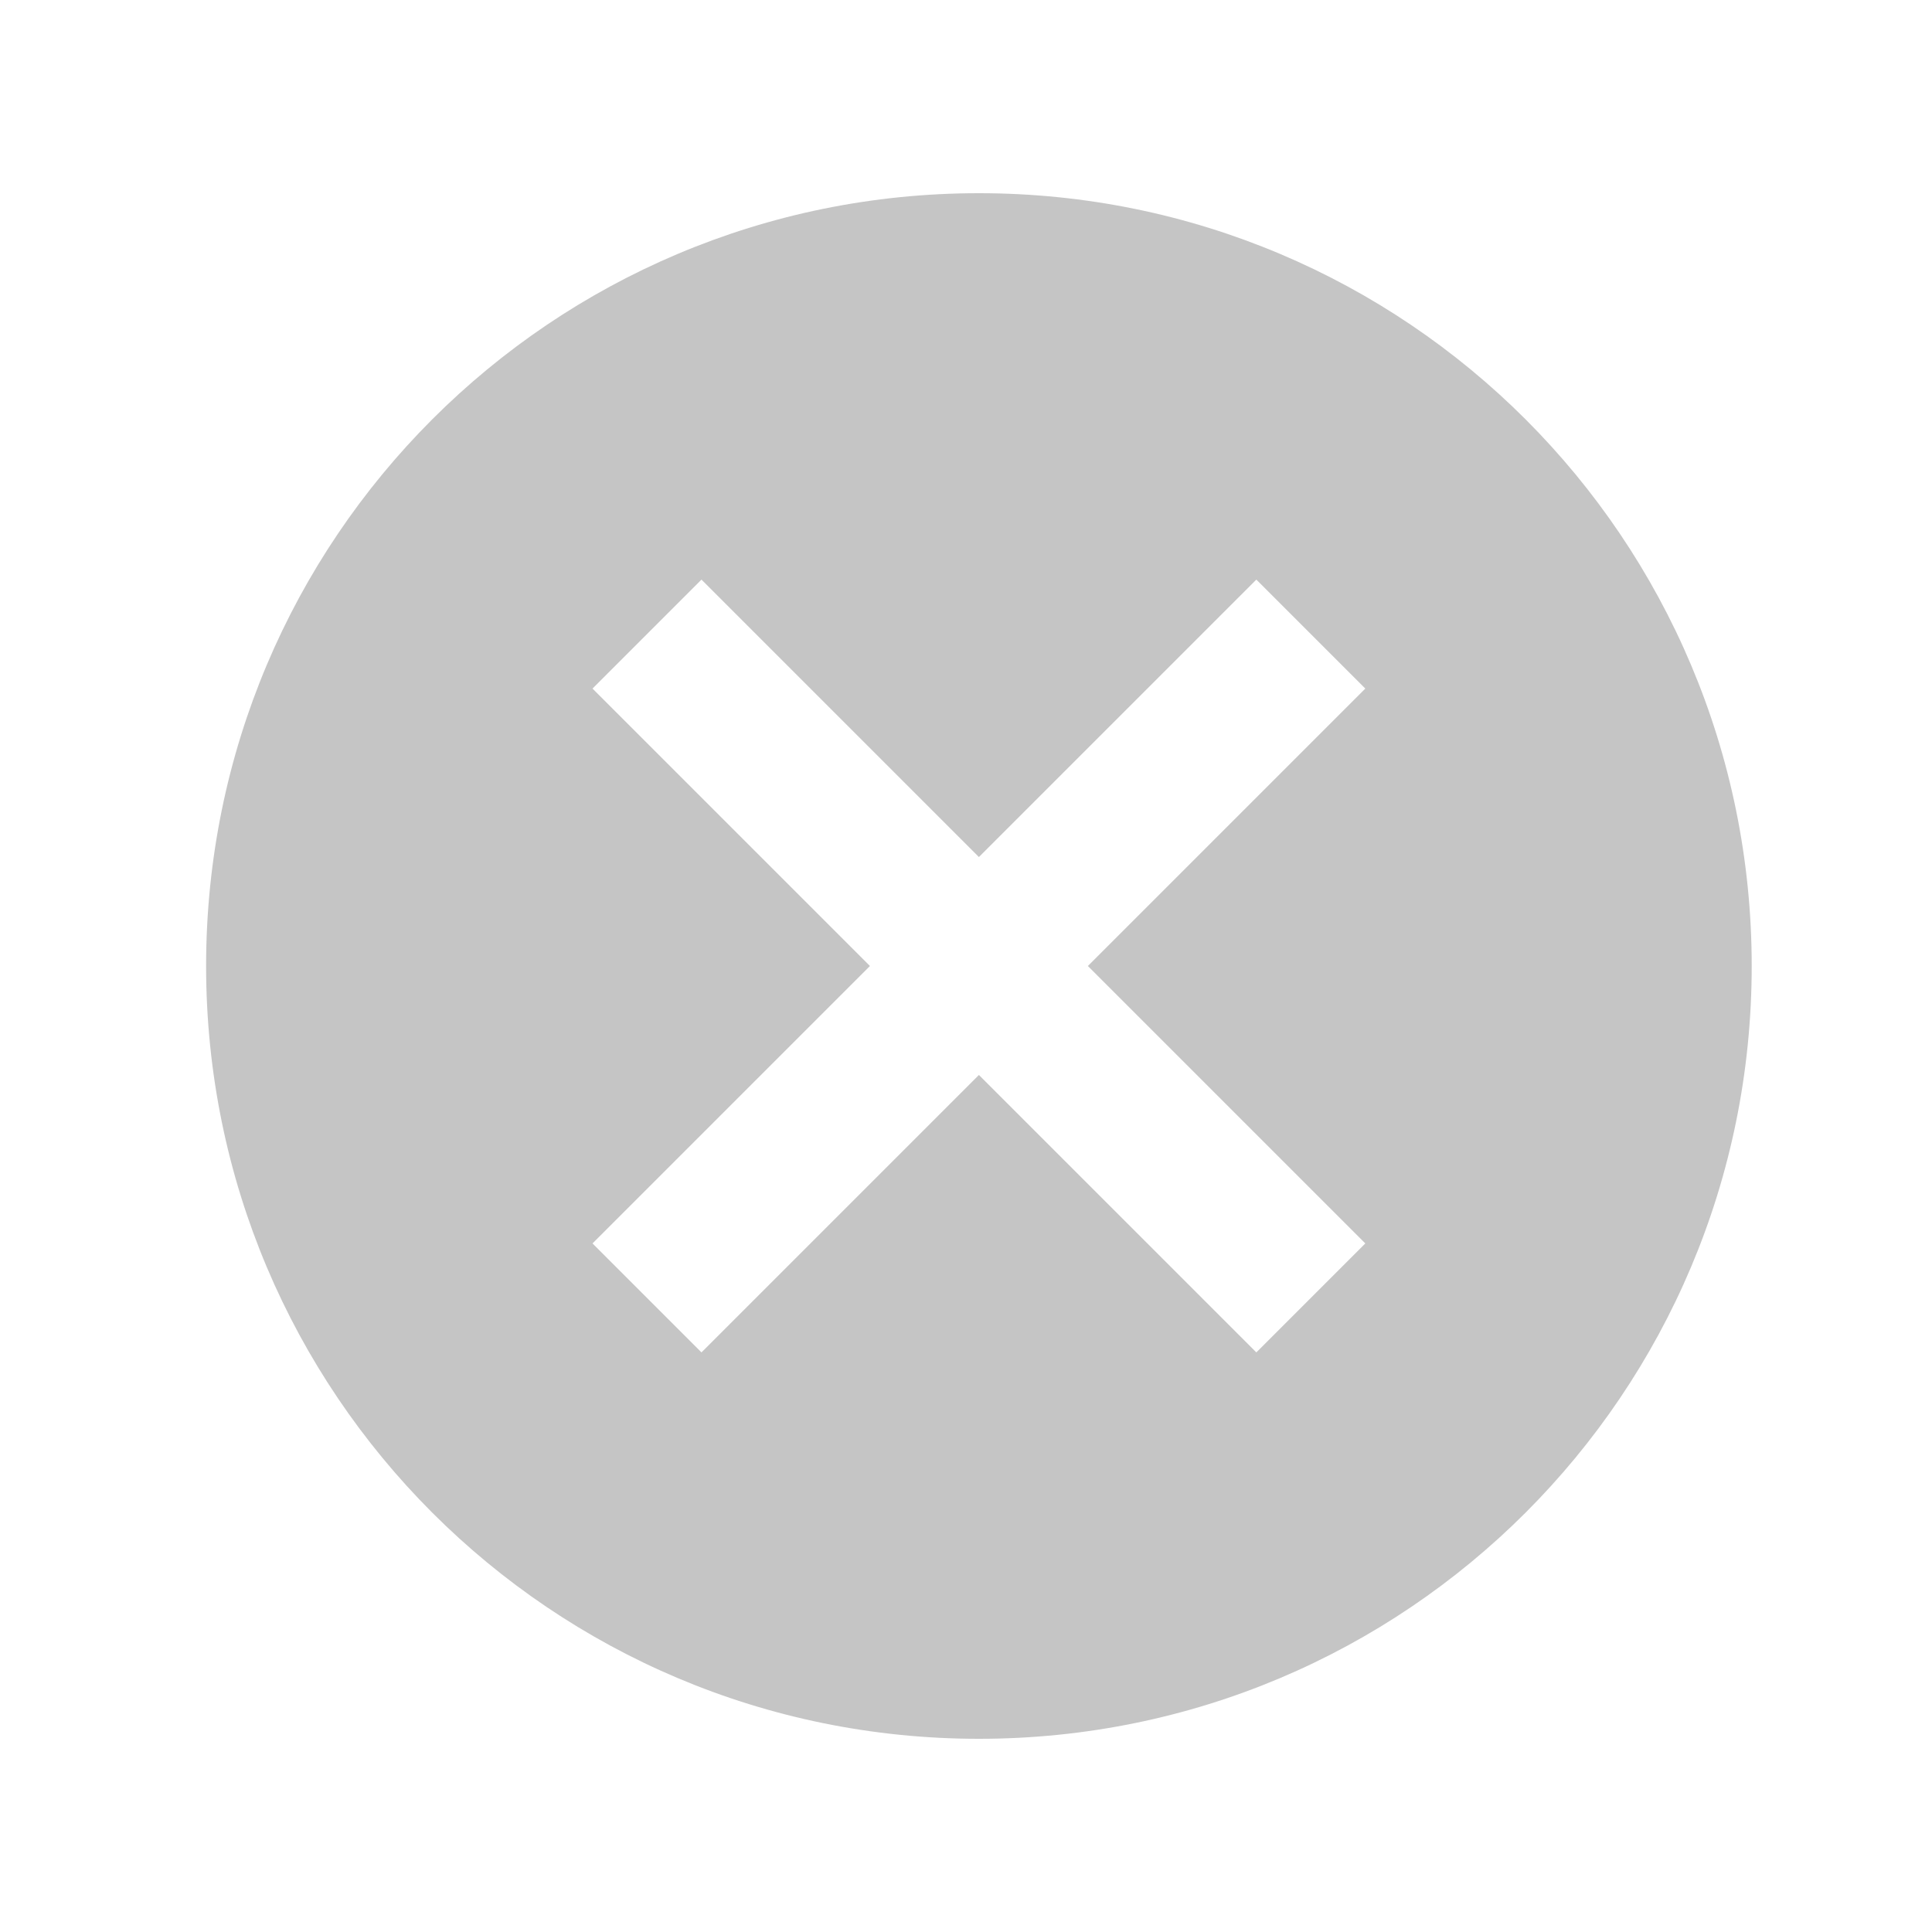
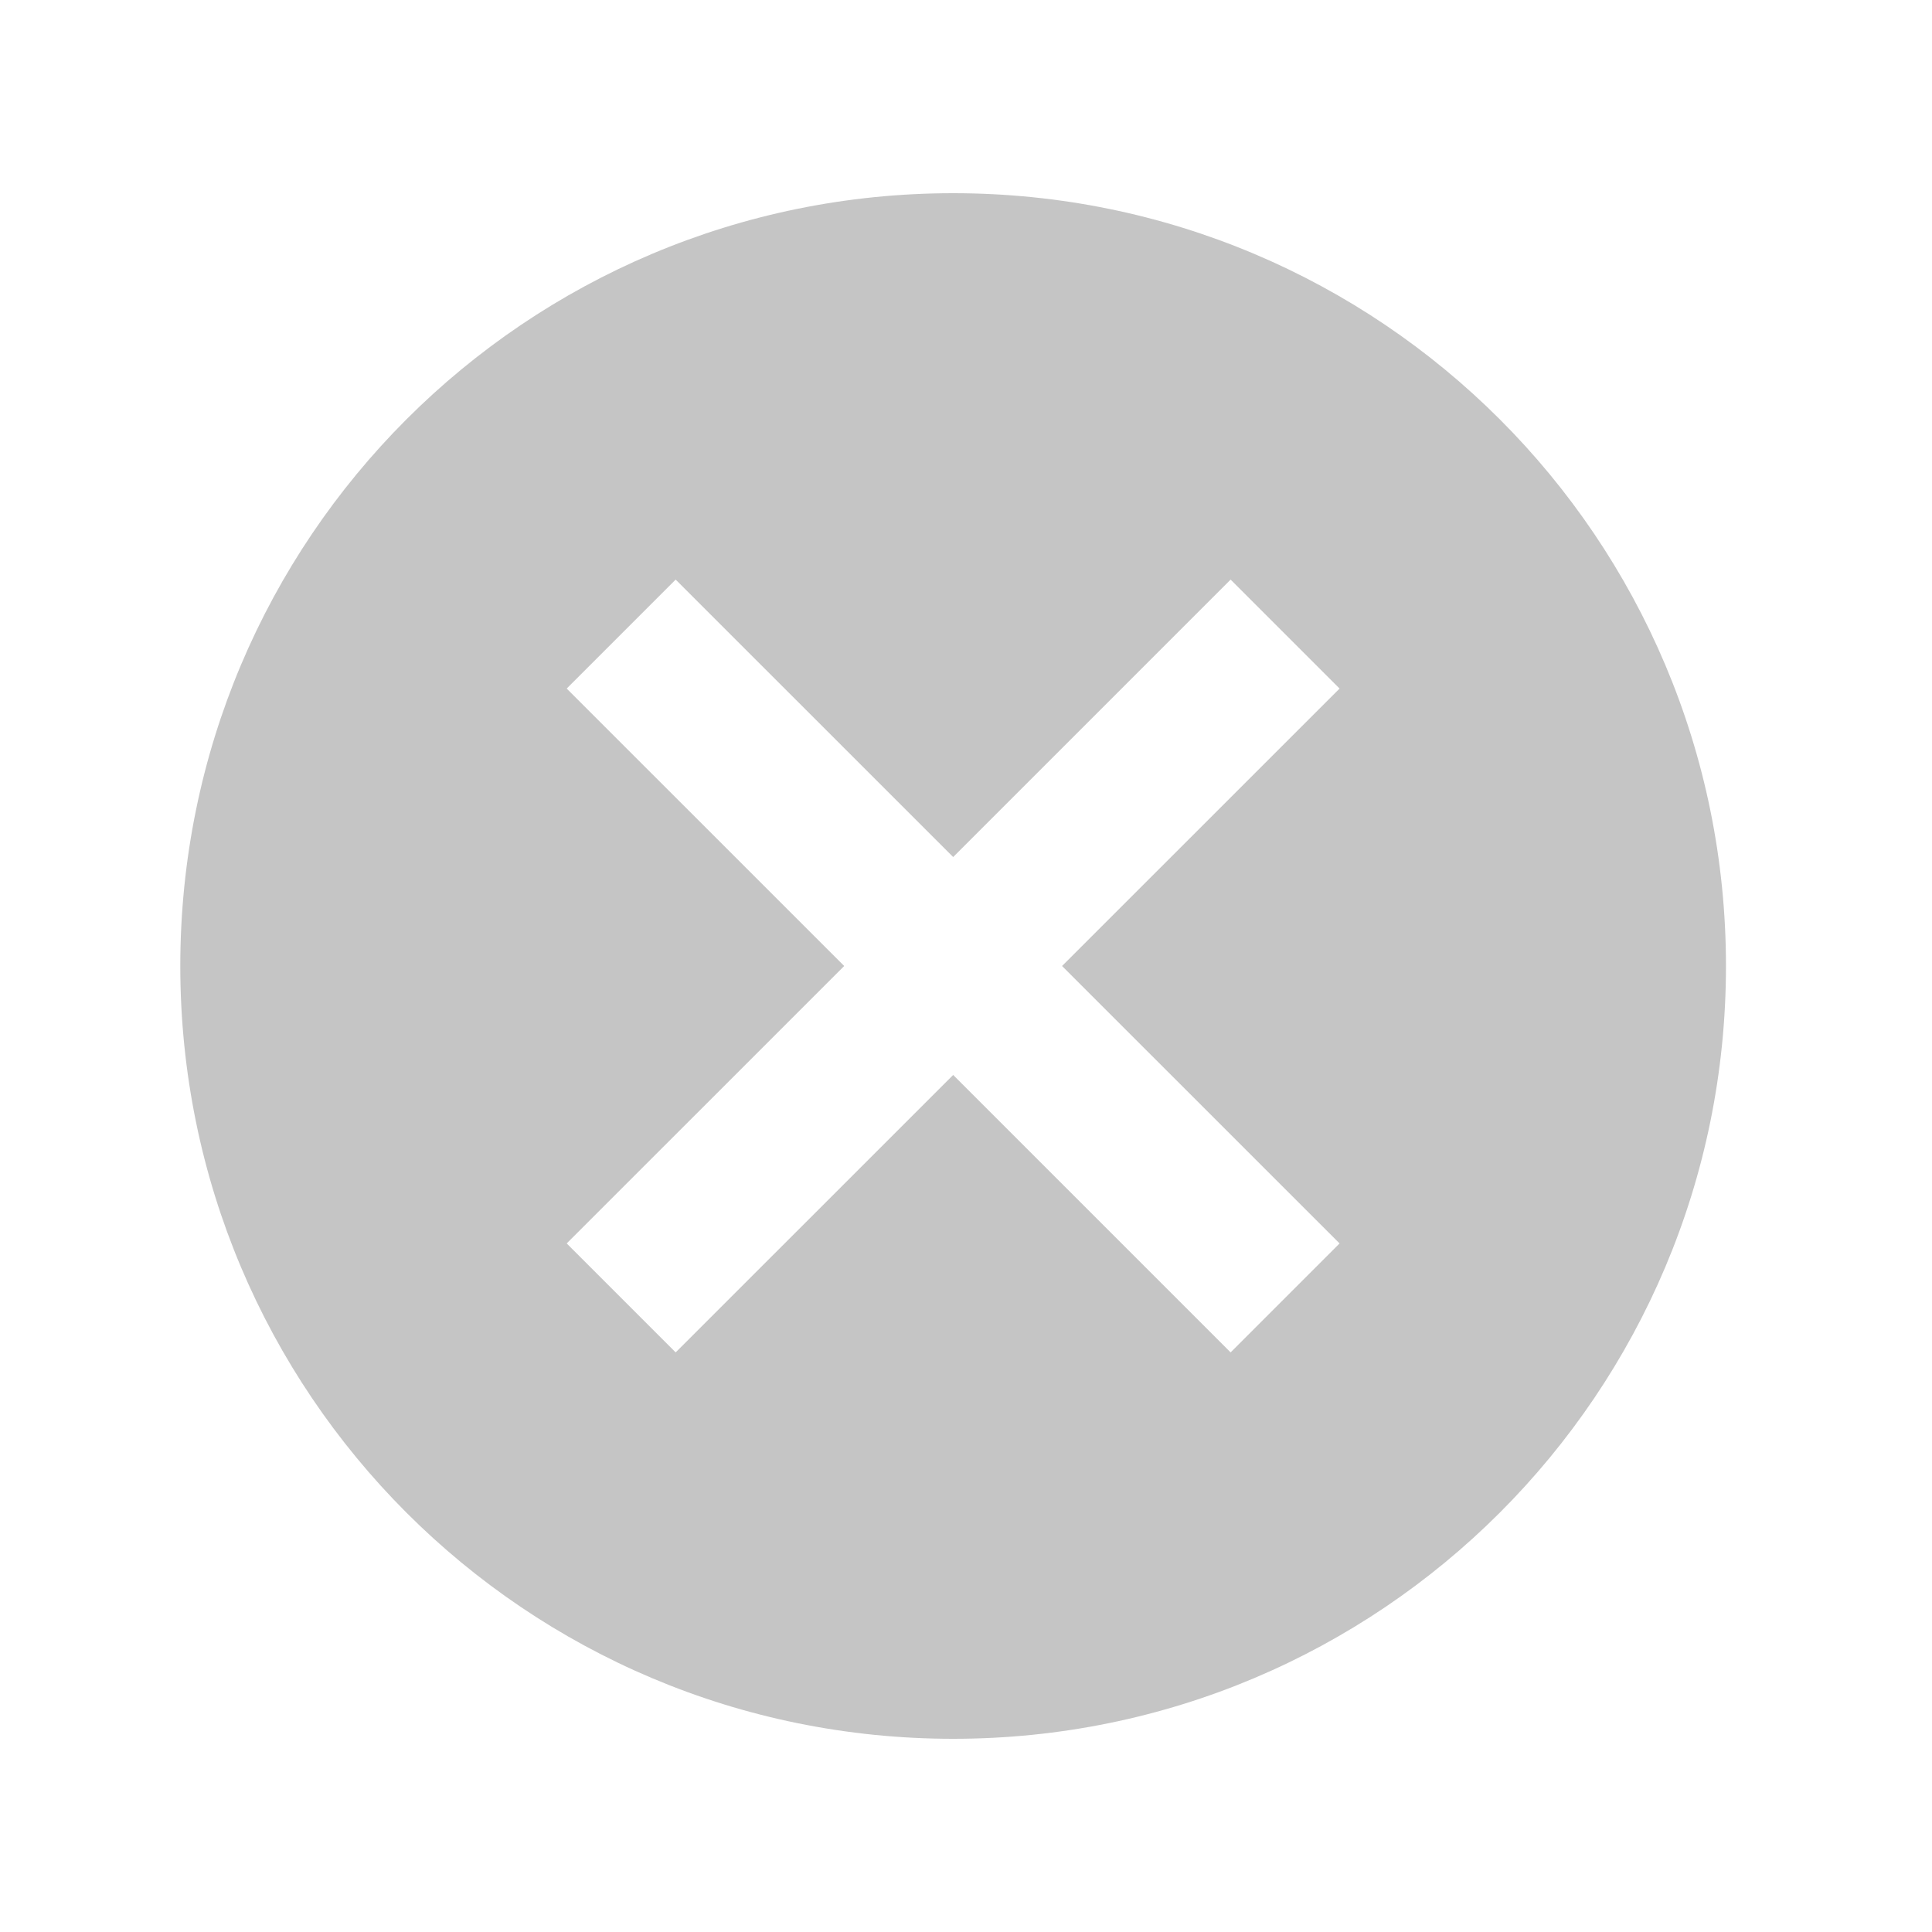
<svg xmlns="http://www.w3.org/2000/svg" width="25" height="25" viewBox="0 0 25 25" fill="none">
-   <path d="M12.667 2.5C7.137 2.5 2.667 6.97 2.667 12.5C2.667 18.03 7.137 22.5 12.667 22.5C18.197 22.5 22.667 18.03 22.667 12.5C22.667 6.97 18.197 2.5 12.667 2.5ZM17.667 16.09L16.257 17.5L12.667 13.91L9.077 17.5L7.667 16.09L11.257 12.5L7.667 8.91L9.077 7.5L12.667 11.09L16.257 7.5L17.667 8.91L14.077 12.5L17.667 16.09Z" fill="black" fill-opacity="0.23" />
+   <path d="M12.334 2.5C6.803 2.5 2.333 6.97 2.333 12.5C2.333 18.03 6.803 22.5 12.334 22.5C17.863 22.5 22.334 18.03 22.334 12.5C22.334 6.97 17.863 2.5 12.334 2.5ZM17.334 16.09L15.924 17.5L12.334 13.91L8.743 17.5L7.333 16.09L10.924 12.5L7.333 8.91L8.743 7.5L12.334 11.09L15.924 7.5L17.334 8.91L13.743 12.5L17.334 16.09Z" fill="black" fill-opacity="0.23" />
</svg>
